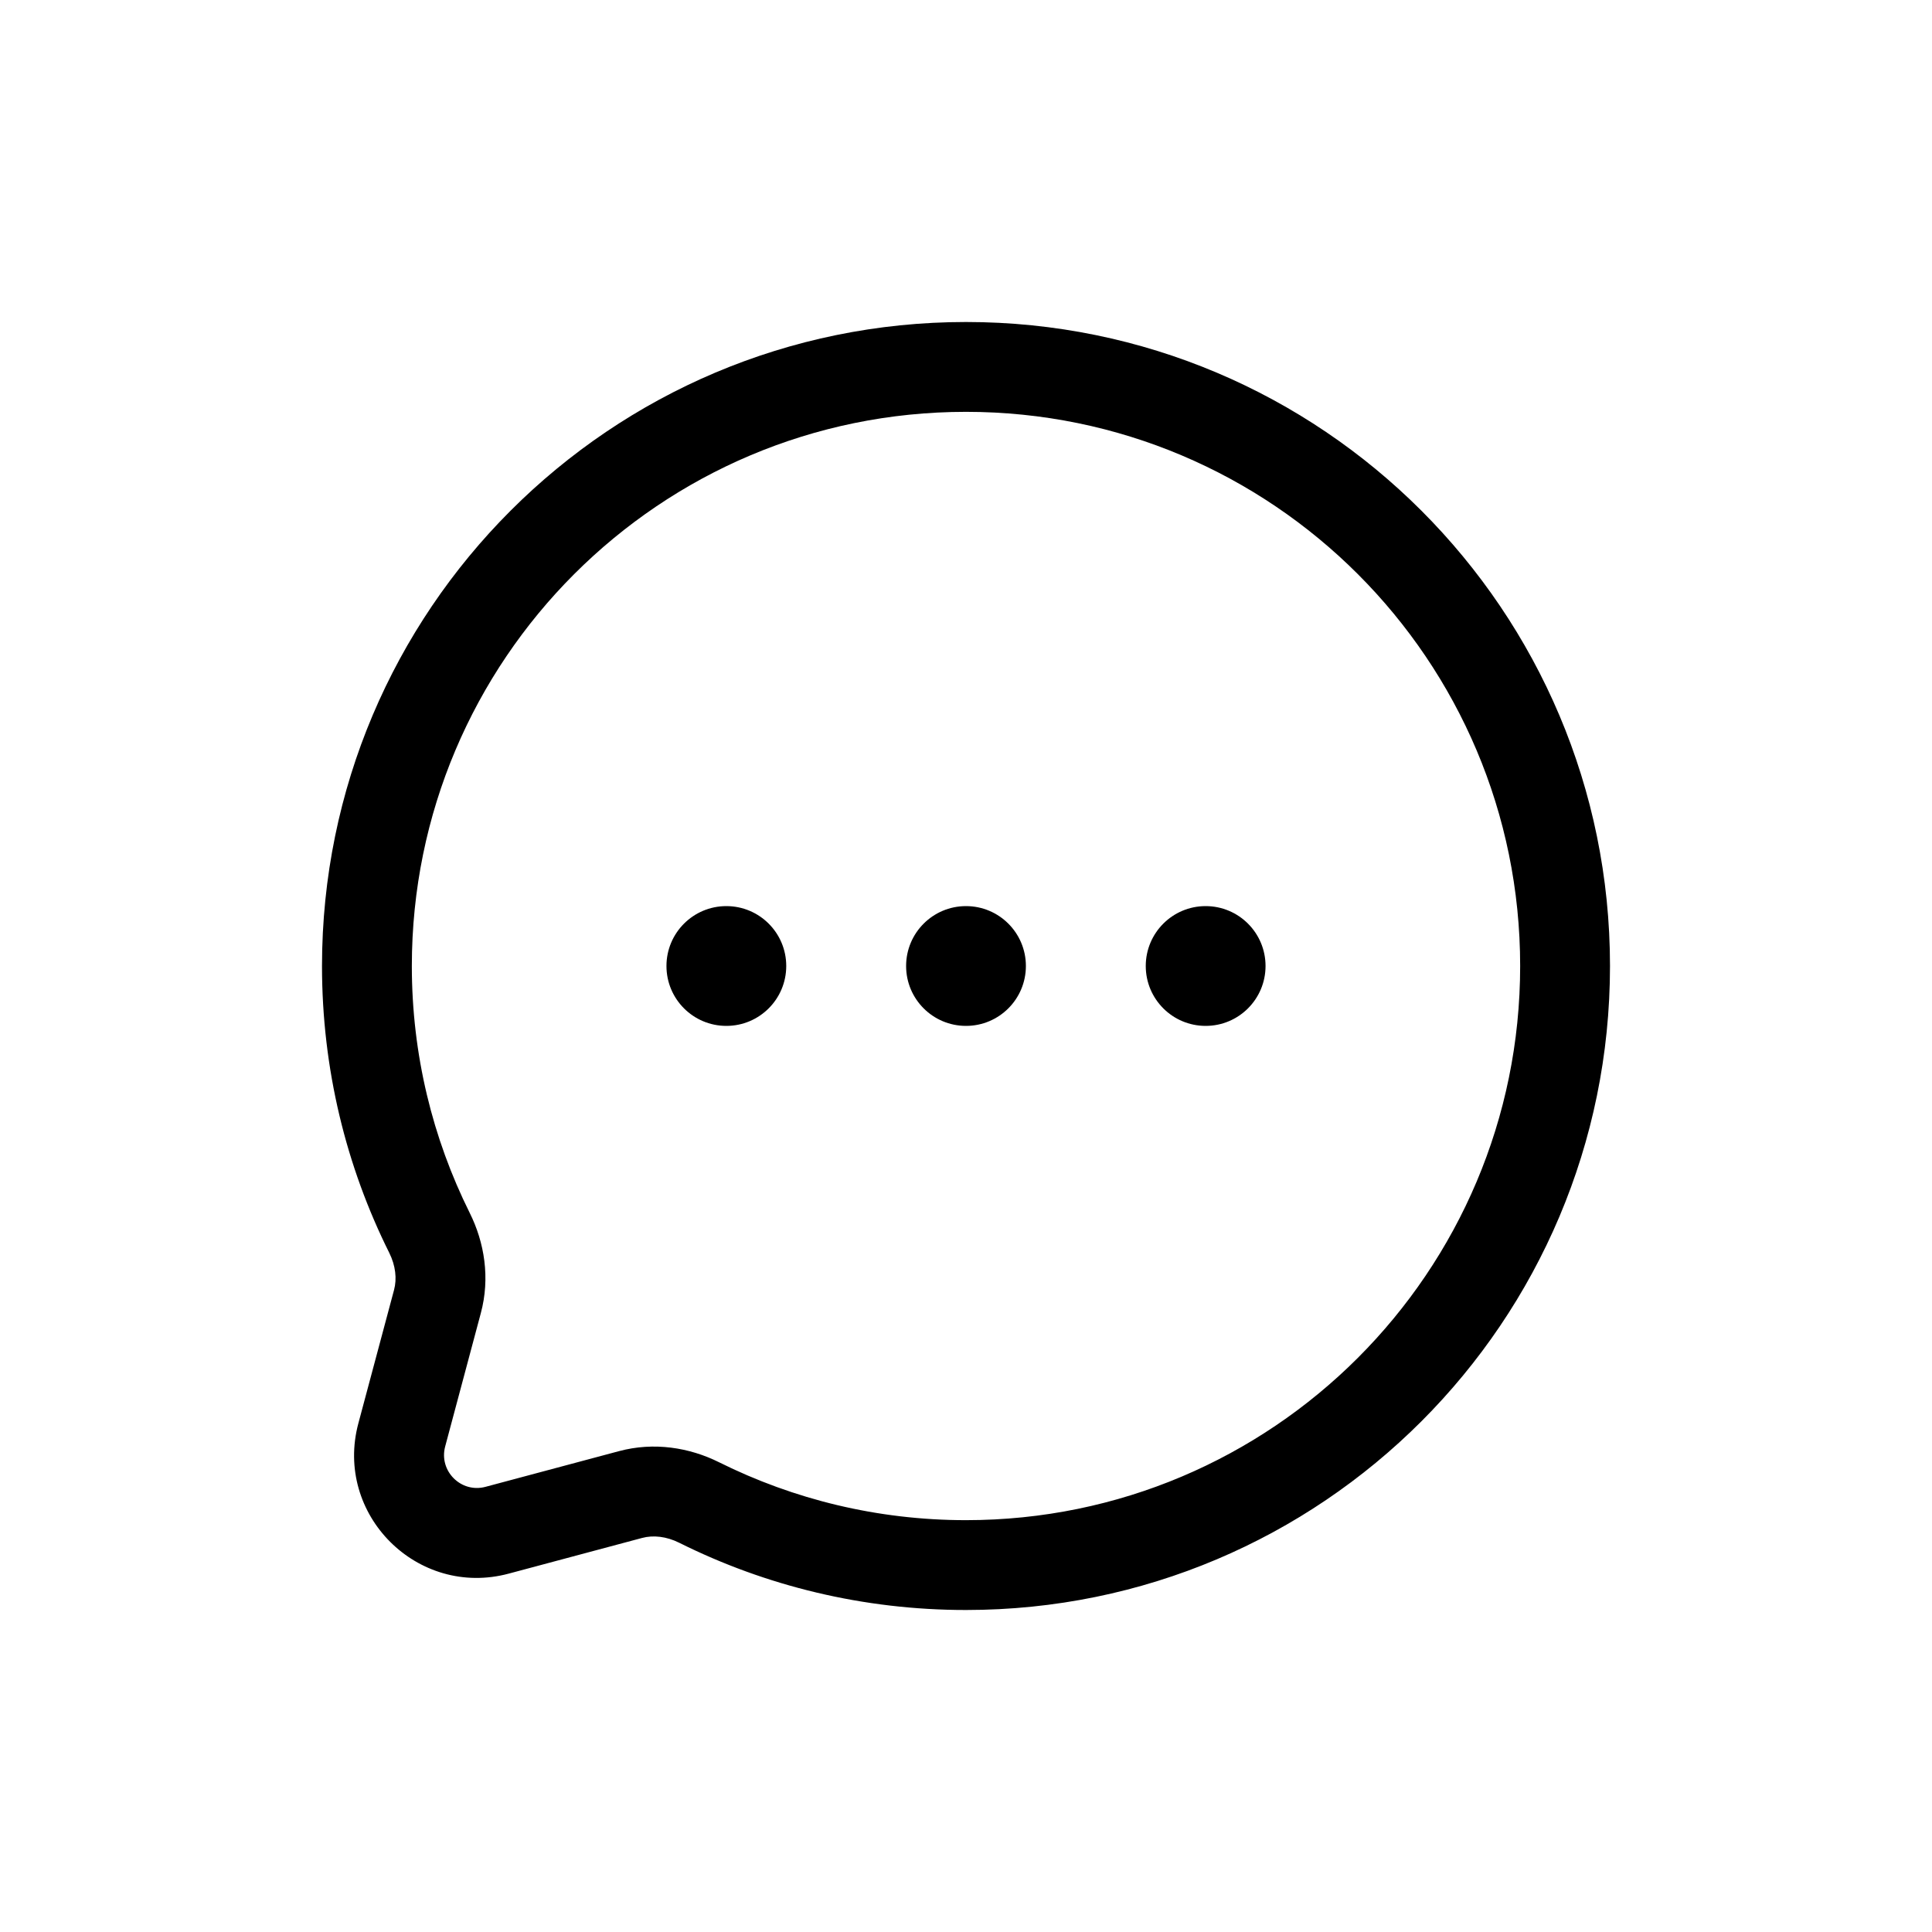
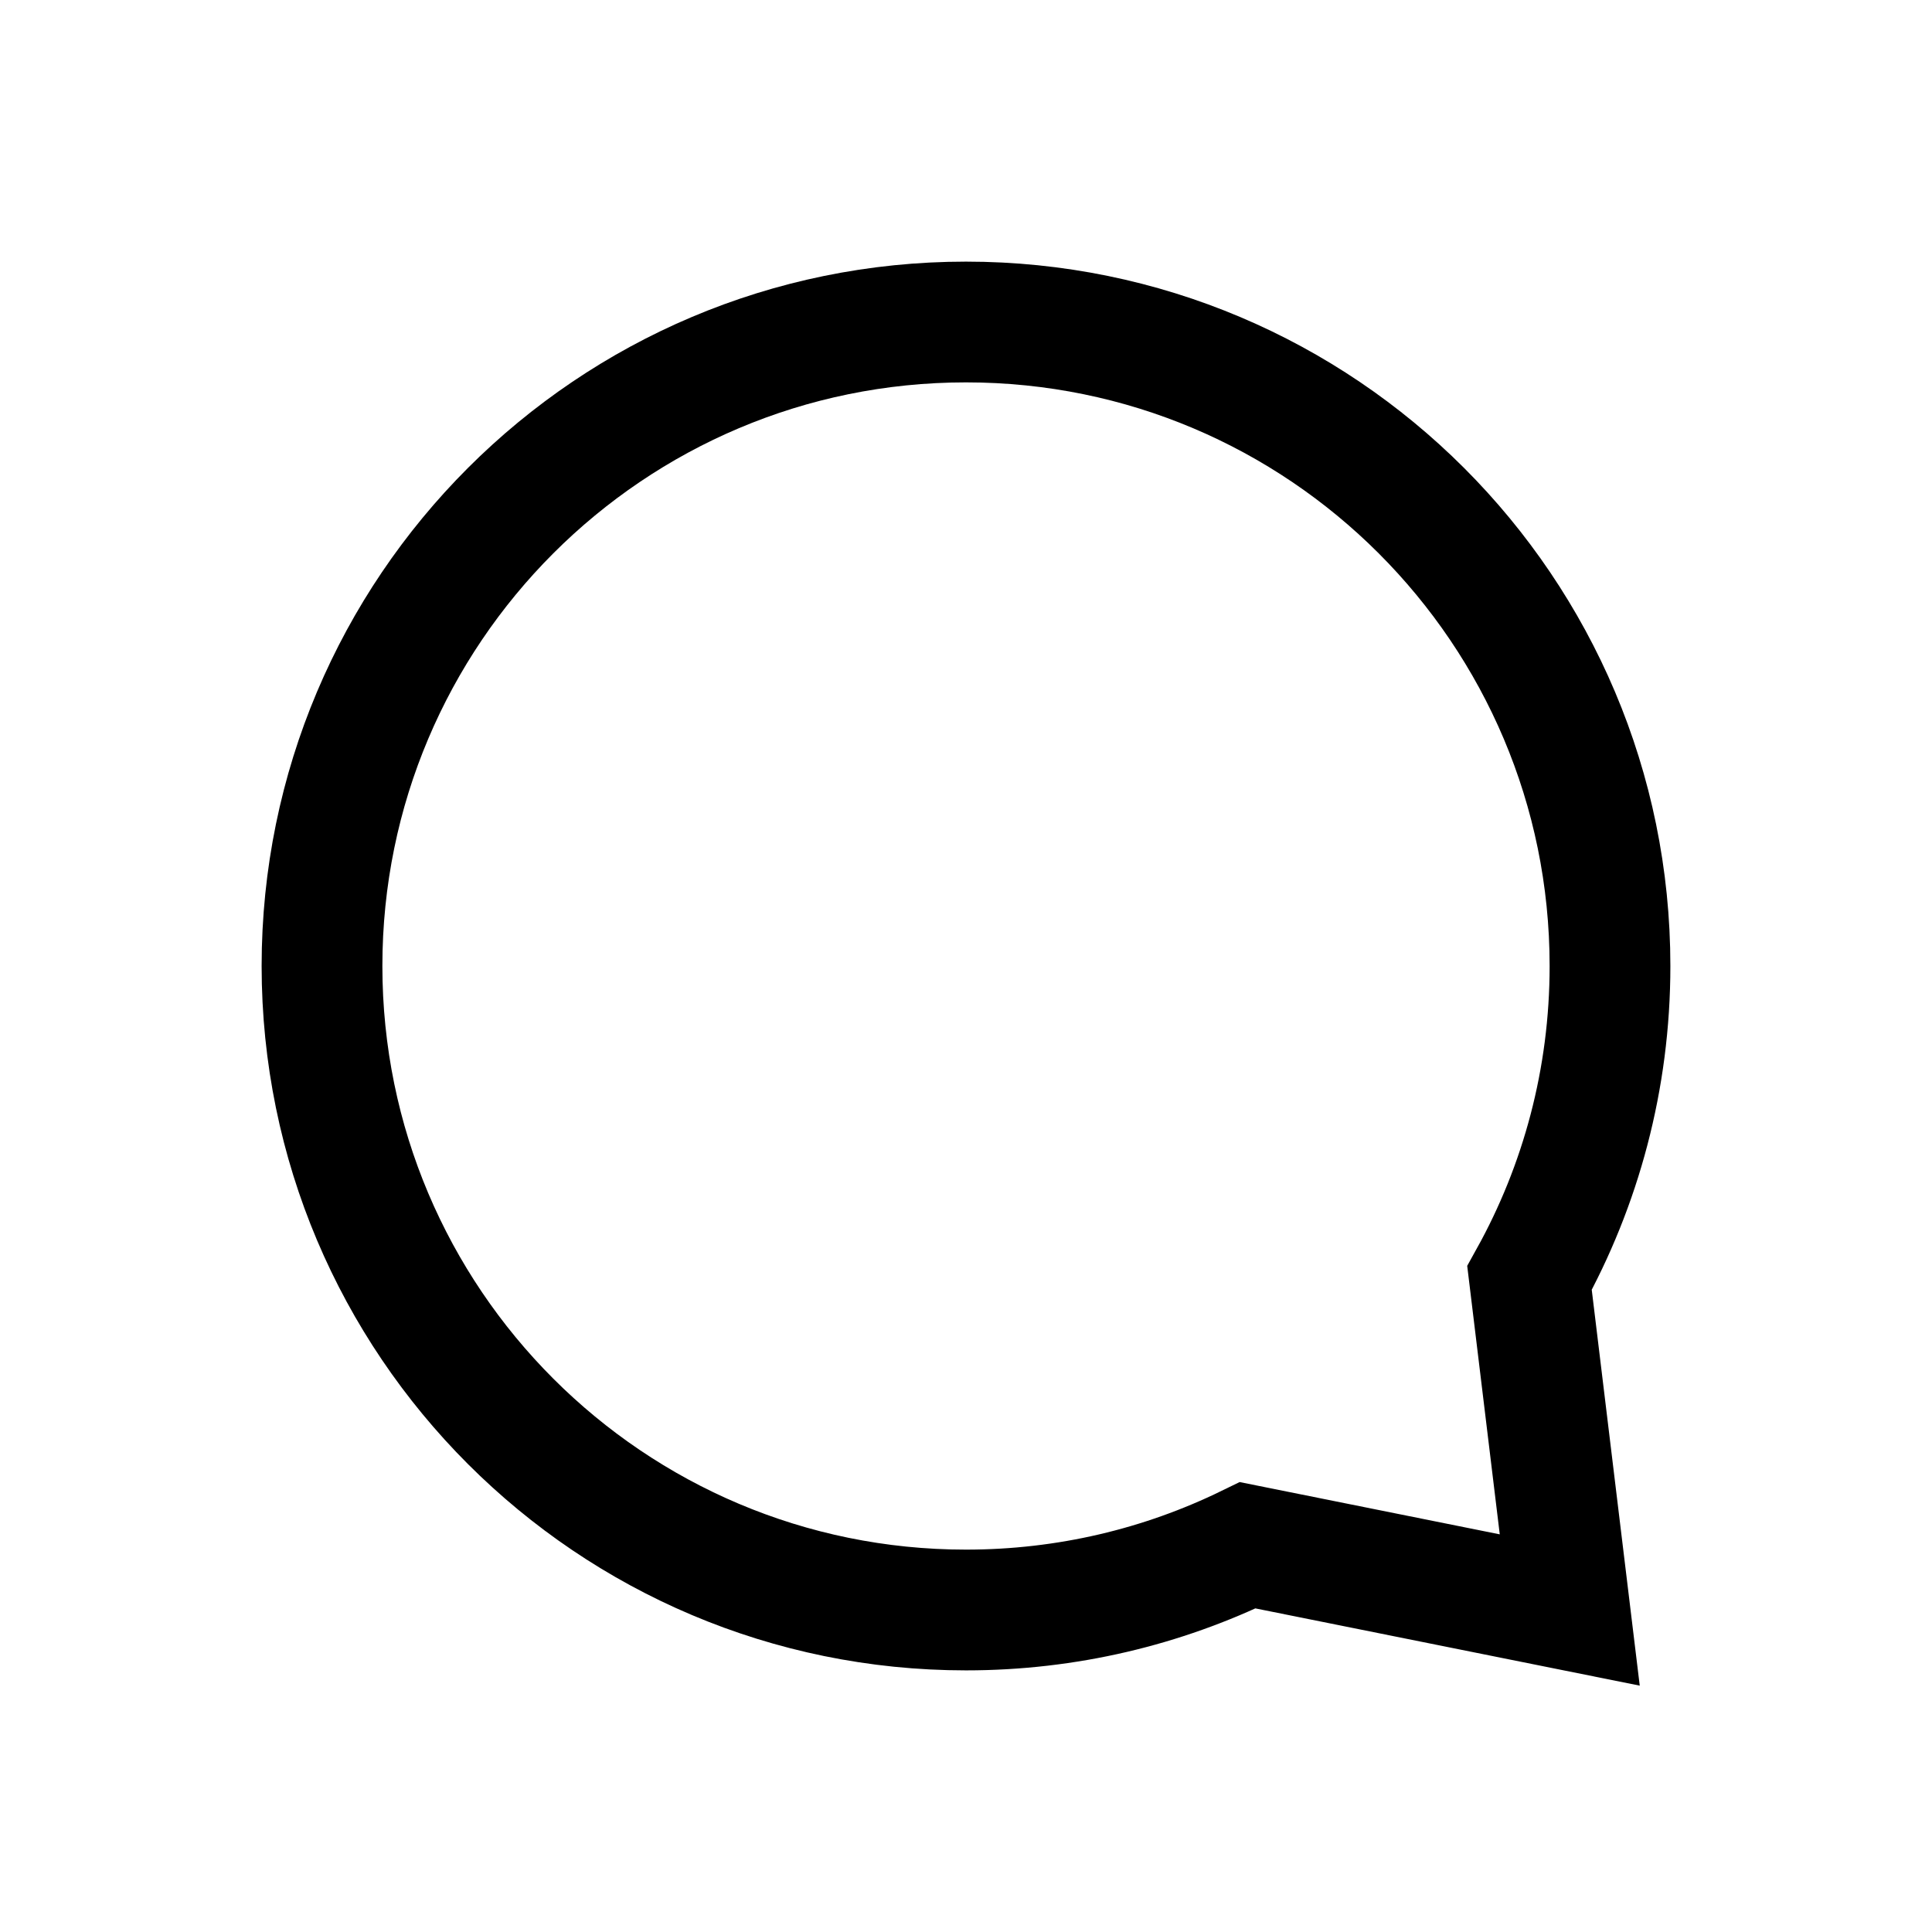
<svg xmlns="http://www.w3.org/2000/svg" width="24" height="24" viewBox="0 0 24 24" fill="currentColor">
-   <path d="M9.767 12C9.767 12.411 9.434 12.744 9.023 12.744C8.612 12.744 8.279 12.411 8.279 12C8.279 11.589 8.612 11.256 9.023 11.256C9.434 11.256 9.767 11.589 9.767 12Z" fill="currentColor" />
-   <path d="M12.744 12C12.744 12.411 12.411 12.744 12 12.744C11.589 12.744 11.256 12.411 11.256 12C11.256 11.589 11.589 11.256 12 11.256C12.411 11.256 12.744 11.589 12.744 12Z" fill="currentColor" />
-   <path d="M15.721 12C15.721 12.411 15.388 12.744 14.977 12.744C14.566 12.744 14.233 12.411 14.233 12C14.233 11.589 14.566 11.256 14.977 11.256C15.388 11.256 15.721 11.589 15.721 12Z" fill="currentColor" />
-   <path fill-rule="evenodd" clip-rule="evenodd" d="M20 12C20 7.582 16.418 4 12 4C7.582 4 4 7.582 4 12C4 13.279 4.3 14.489 4.835 15.562C4.915 15.723 4.932 15.886 4.895 16.024L4.452 17.68C4.148 18.814 5.186 19.852 6.32 19.548L7.976 19.105C8.114 19.068 8.278 19.085 8.438 19.165C9.511 19.7 10.721 20 12 20C16.418 20 20 16.418 20 12ZM12 5.116C15.802 5.116 18.884 8.198 18.884 12C18.884 15.802 15.802 18.884 12 18.884C10.898 18.884 9.858 18.625 8.935 18.166C8.565 17.981 8.123 17.91 7.688 18.027L6.031 18.47C5.727 18.551 5.449 18.273 5.53 17.969L5.973 16.312C6.09 15.877 6.019 15.435 5.834 15.065C5.375 14.142 5.116 13.102 5.116 12C5.116 8.198 8.198 5.116 12 5.116Z" fill="currentColor" />
+   <path fill="transparent" d="M4 12C4 16.418 7.582 20 12 20C13.255 20 14.443 19.711 15.5 19.196L19.5 20L19 15.876C19.637 14.728 20 13.406 20 12C20 7.582 16.418 4 12 4C7.582 4 4 7.582 4 12Z" stroke="currentColor" stroke-width="1.5" />
</svg>
